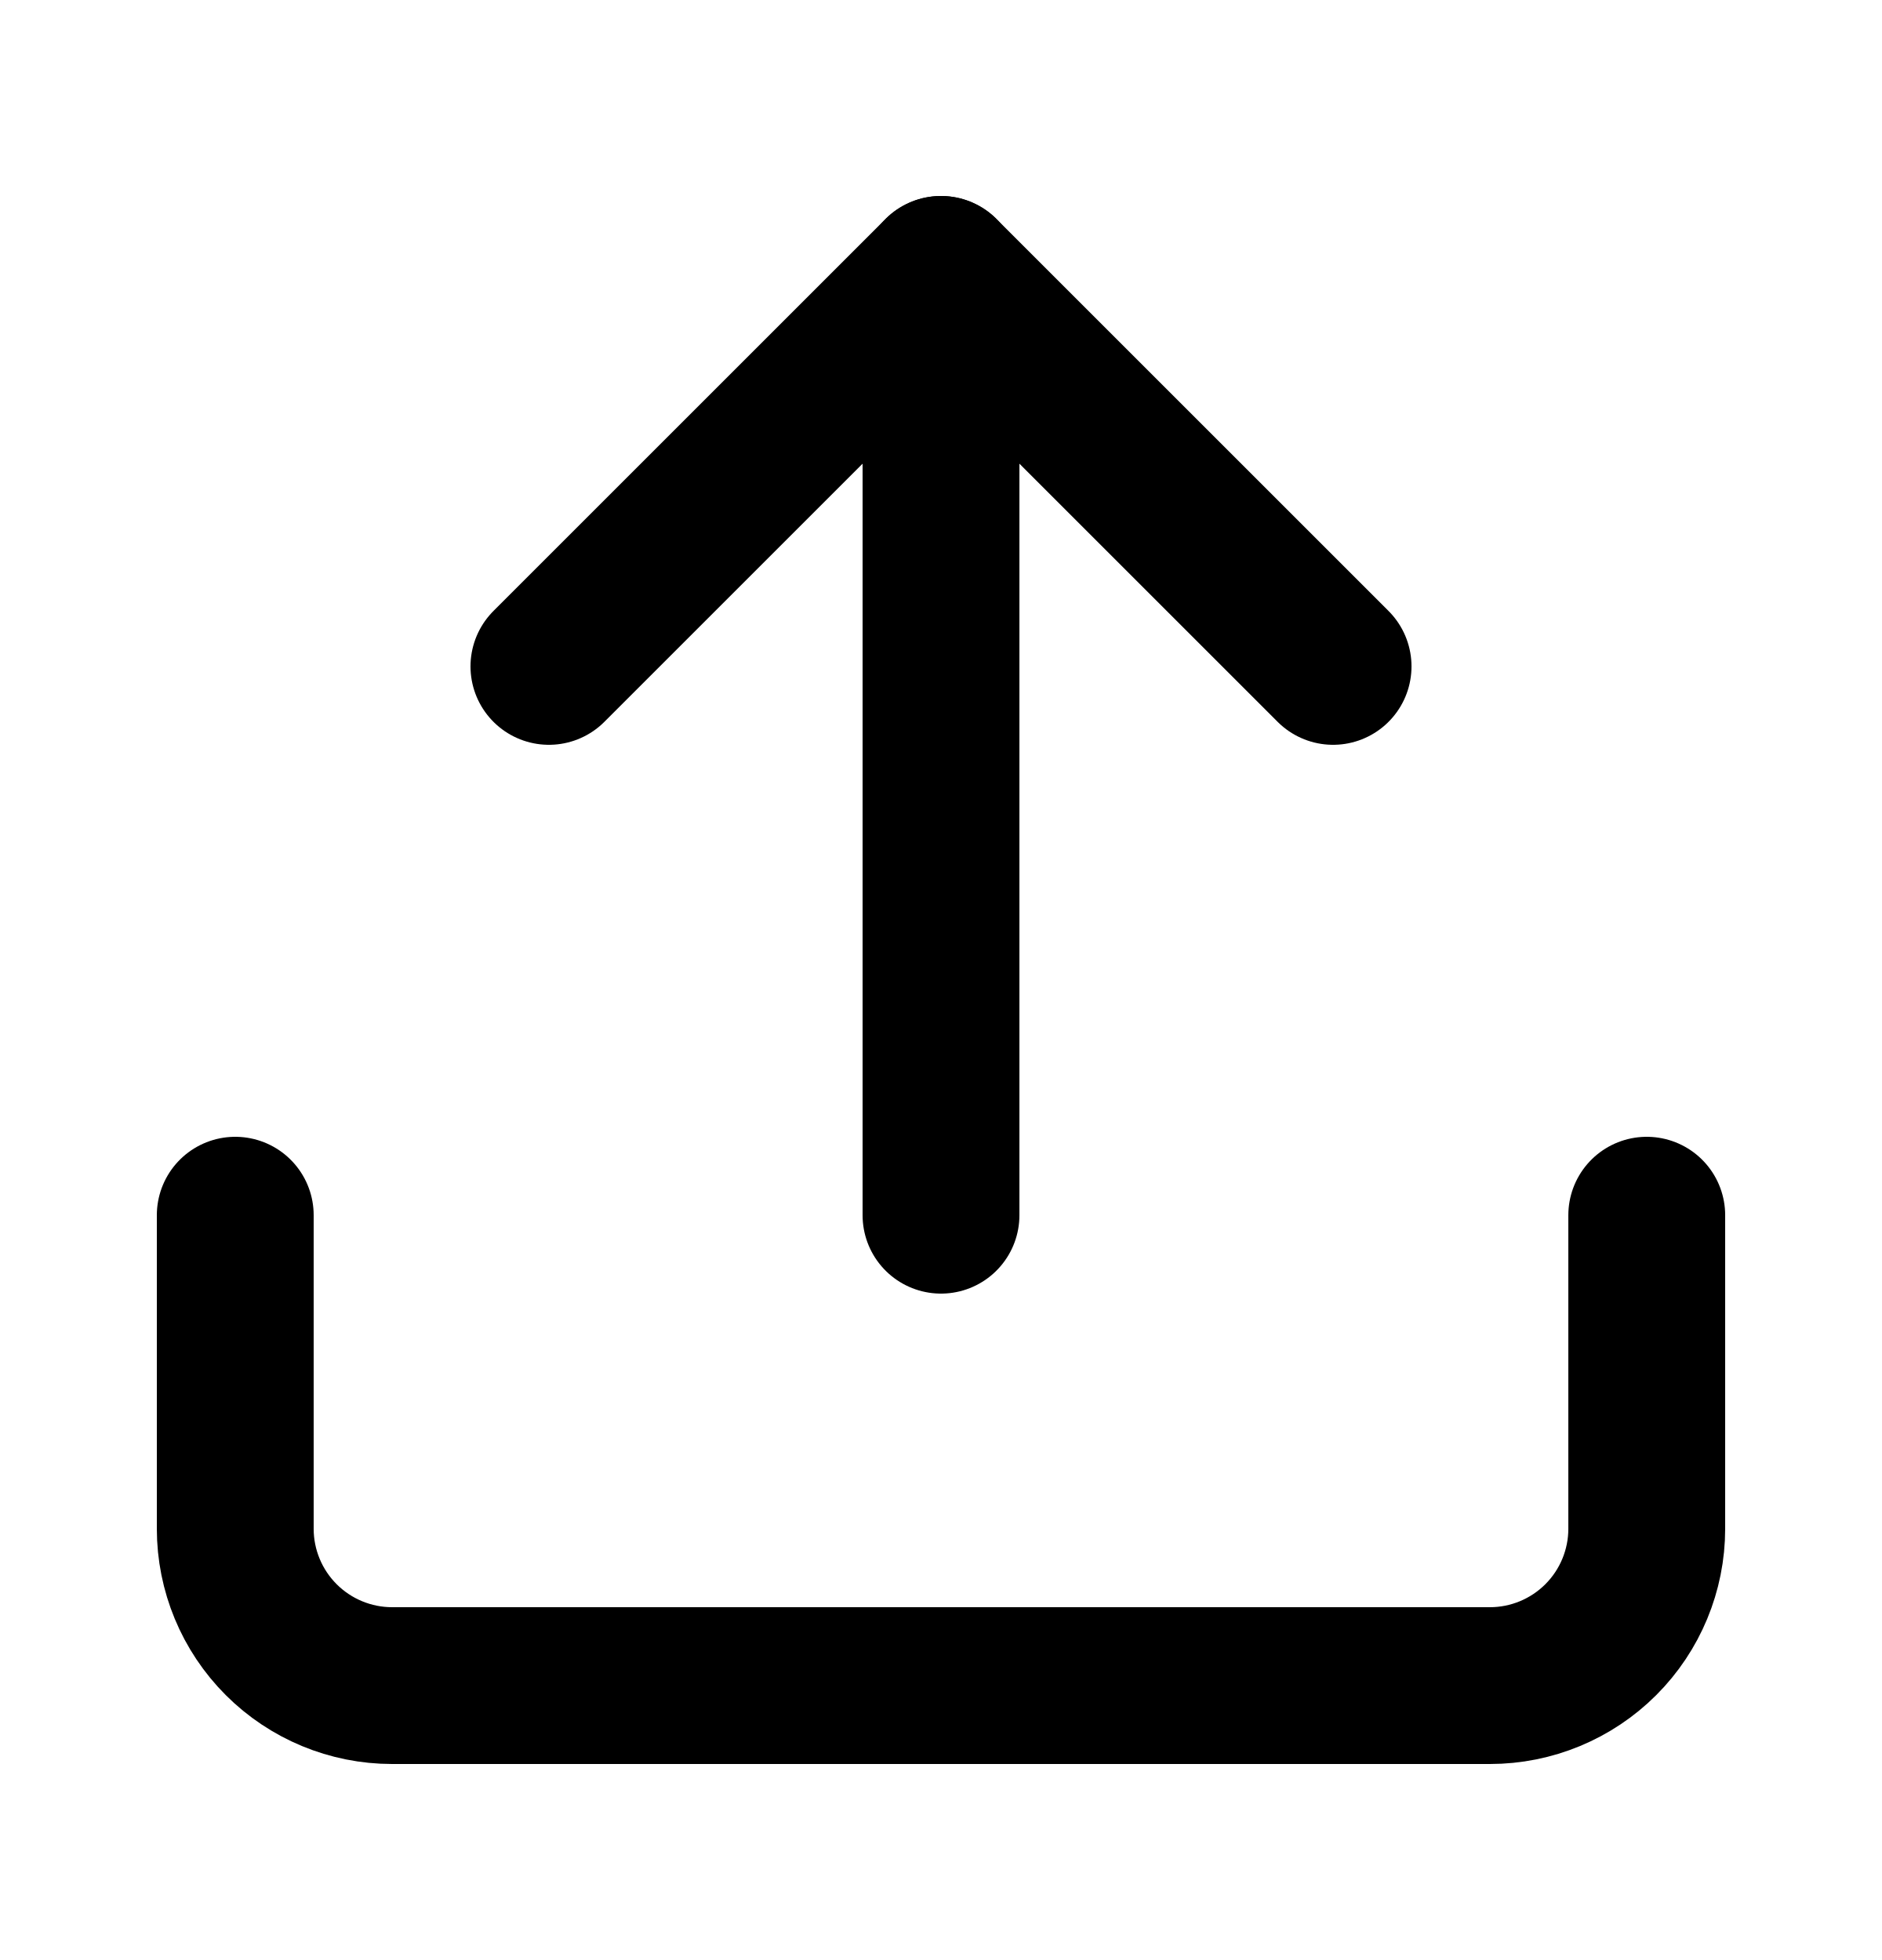
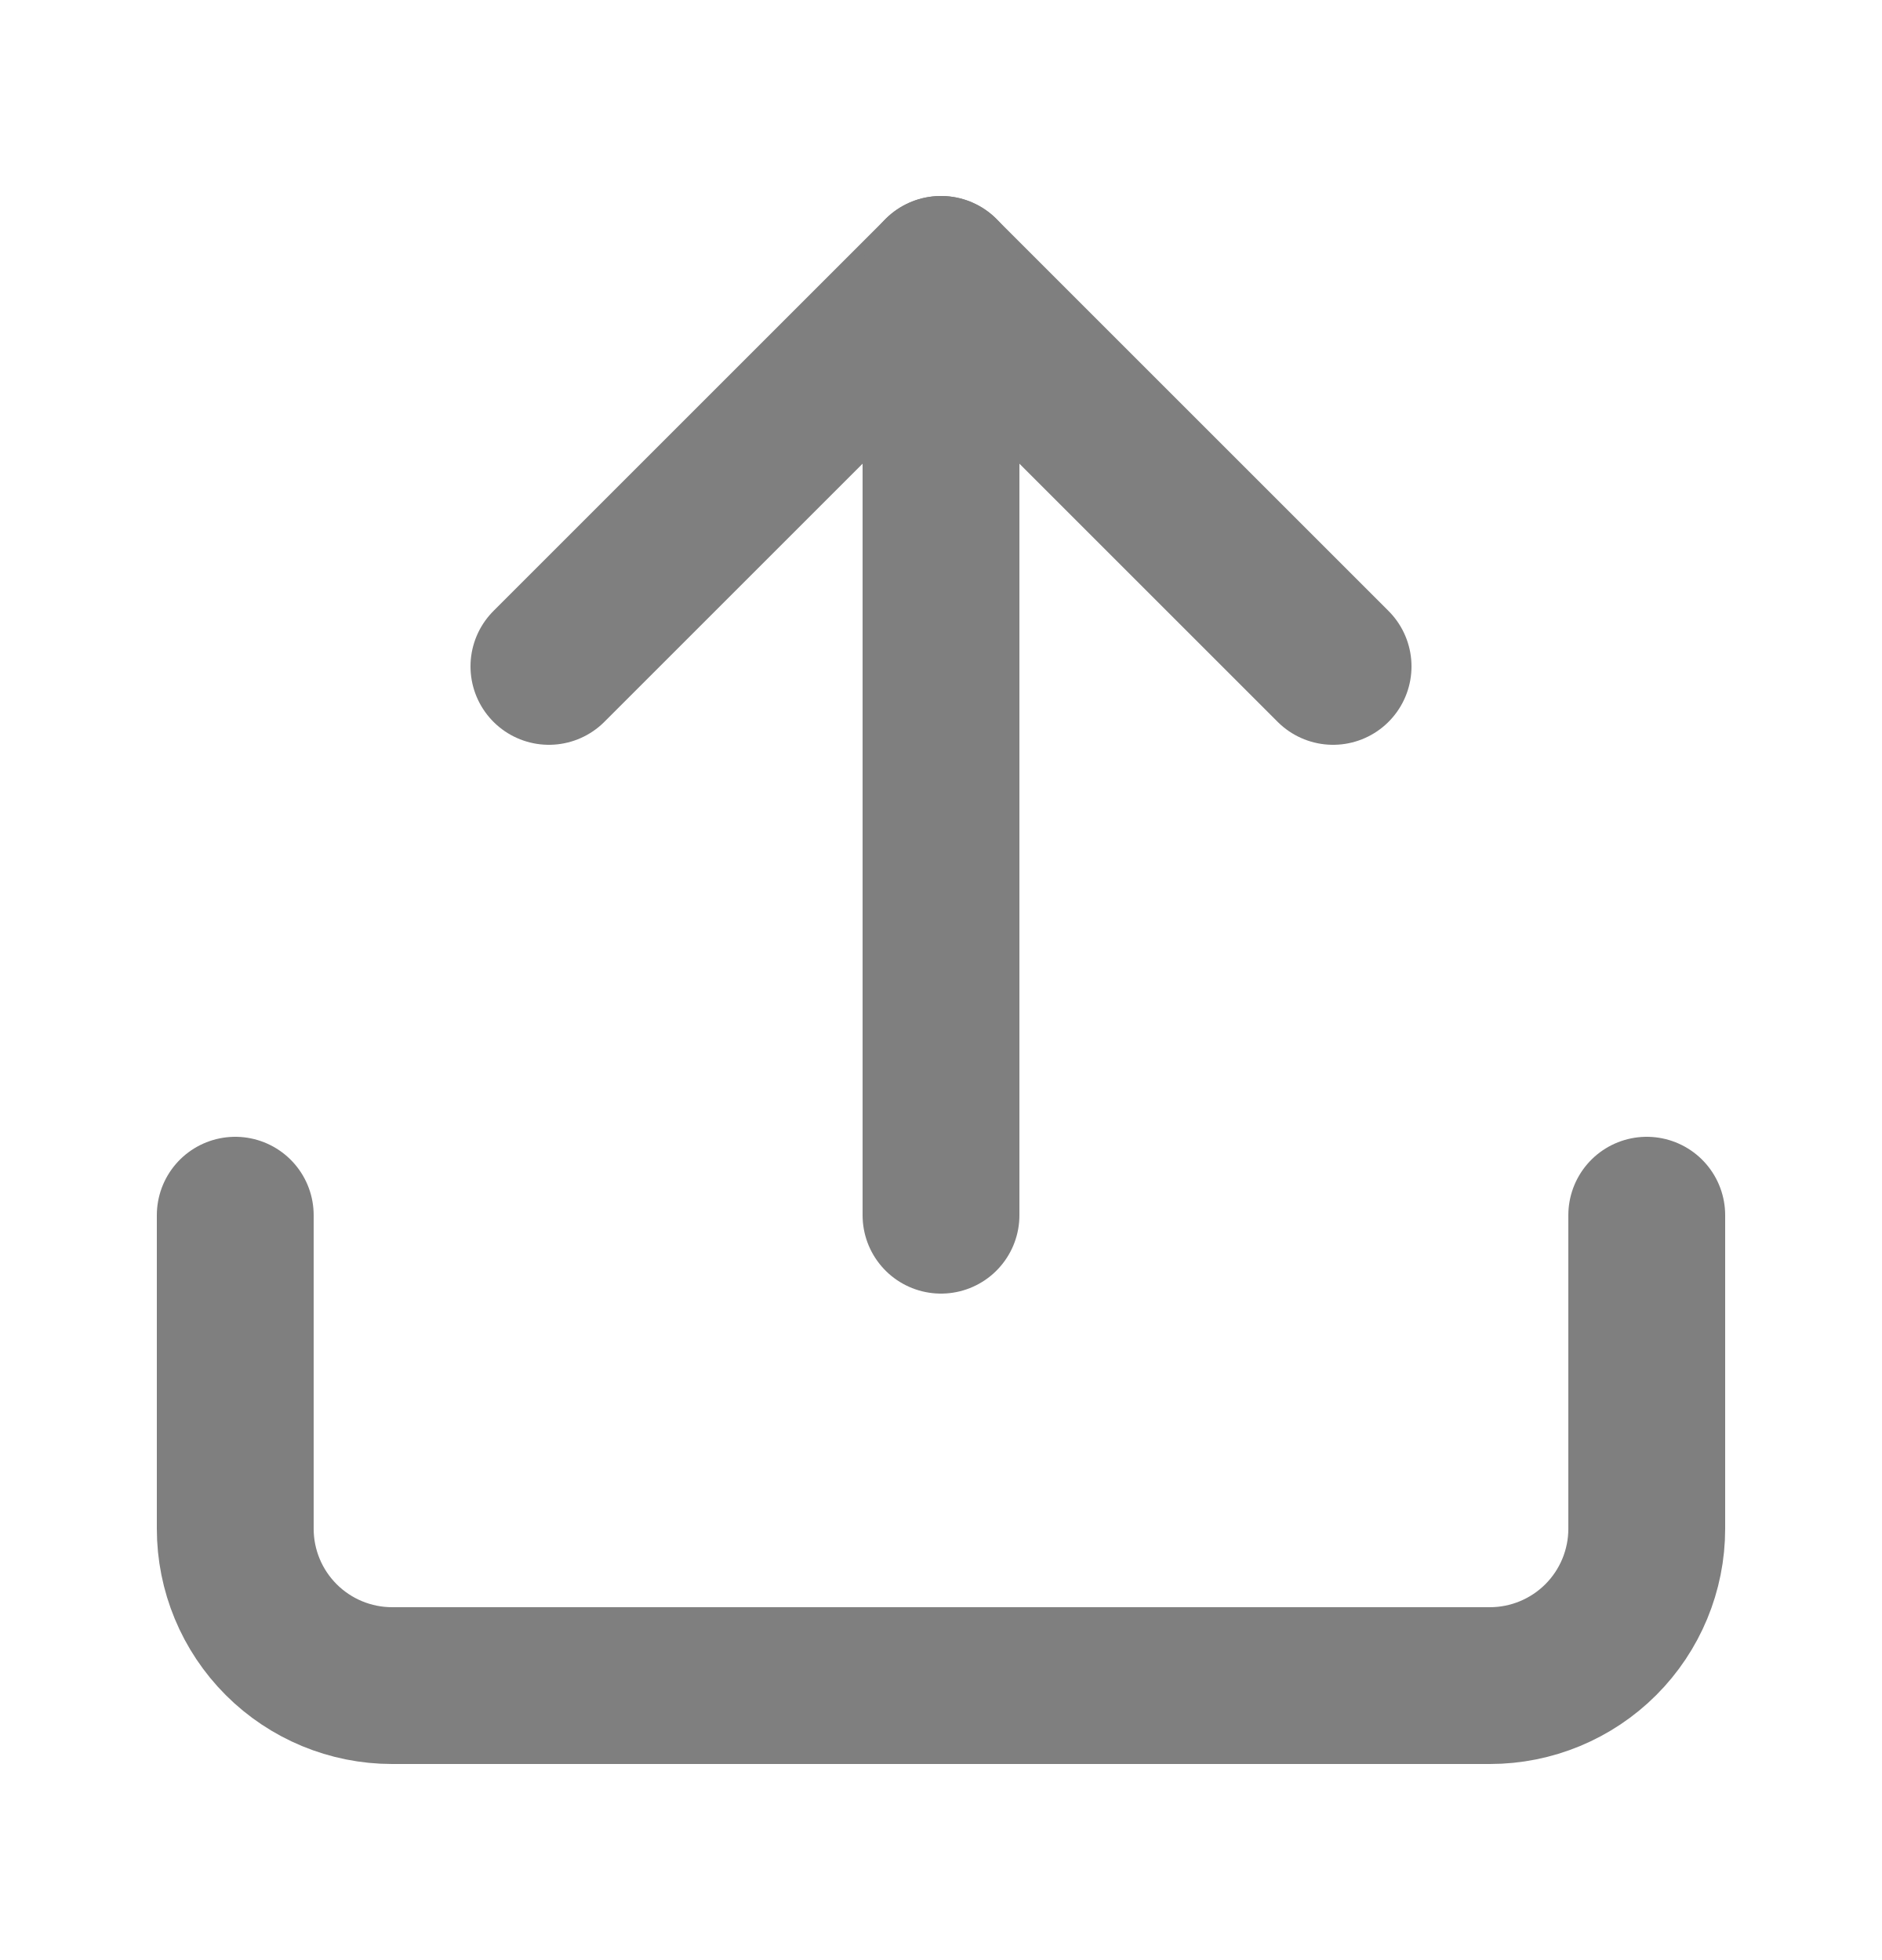
<svg xmlns="http://www.w3.org/2000/svg" width="24" height="25" viewBox="0 0 24 25" fill="none">
-   <path d="M21 15.5V19.5C21 20.03 20.789 20.539 20.414 20.914C20.039 21.289 19.53 21.5 19 21.5H5C4.47 21.5 3.961 21.289 3.586 20.914C3.211 20.539 3 20.03 3 19.5V15.5" stroke="#000" stroke-width="2" stroke-linecap="round" stroke-linejoin="round" />
-   <path d="M17 8.5L12 3.5L7 8.5" stroke="#000 " stroke-width="2" stroke-linecap="round" stroke-linejoin="round" />
-   <path d="M12 3.5V15.5" stroke="#000" stroke-width="2" stroke-linecap="round" stroke-linejoin="round" />
+   <path d="M21 15.5V19.5C21 20.03 20.789 20.539 20.414 20.914C20.039 21.289 19.53 21.5 19 21.5H5C4.47 21.5 3.961 21.289 3.586 20.914C3.211 20.539 3 20.03 3 19.5V15.5" stroke="#7f7f7f" stroke-width="2" stroke-linecap="round" stroke-linejoin="round" />
+   <path d="M17 8.5L12 3.5L7 8.5" stroke="#7f7f7f " stroke-width="2" stroke-linecap="round" stroke-linejoin="round" />
+   <path d="M12 3.5V15.5" stroke="#7f7f7f" stroke-width="2" stroke-linecap="round" stroke-linejoin="round" />
</svg>
